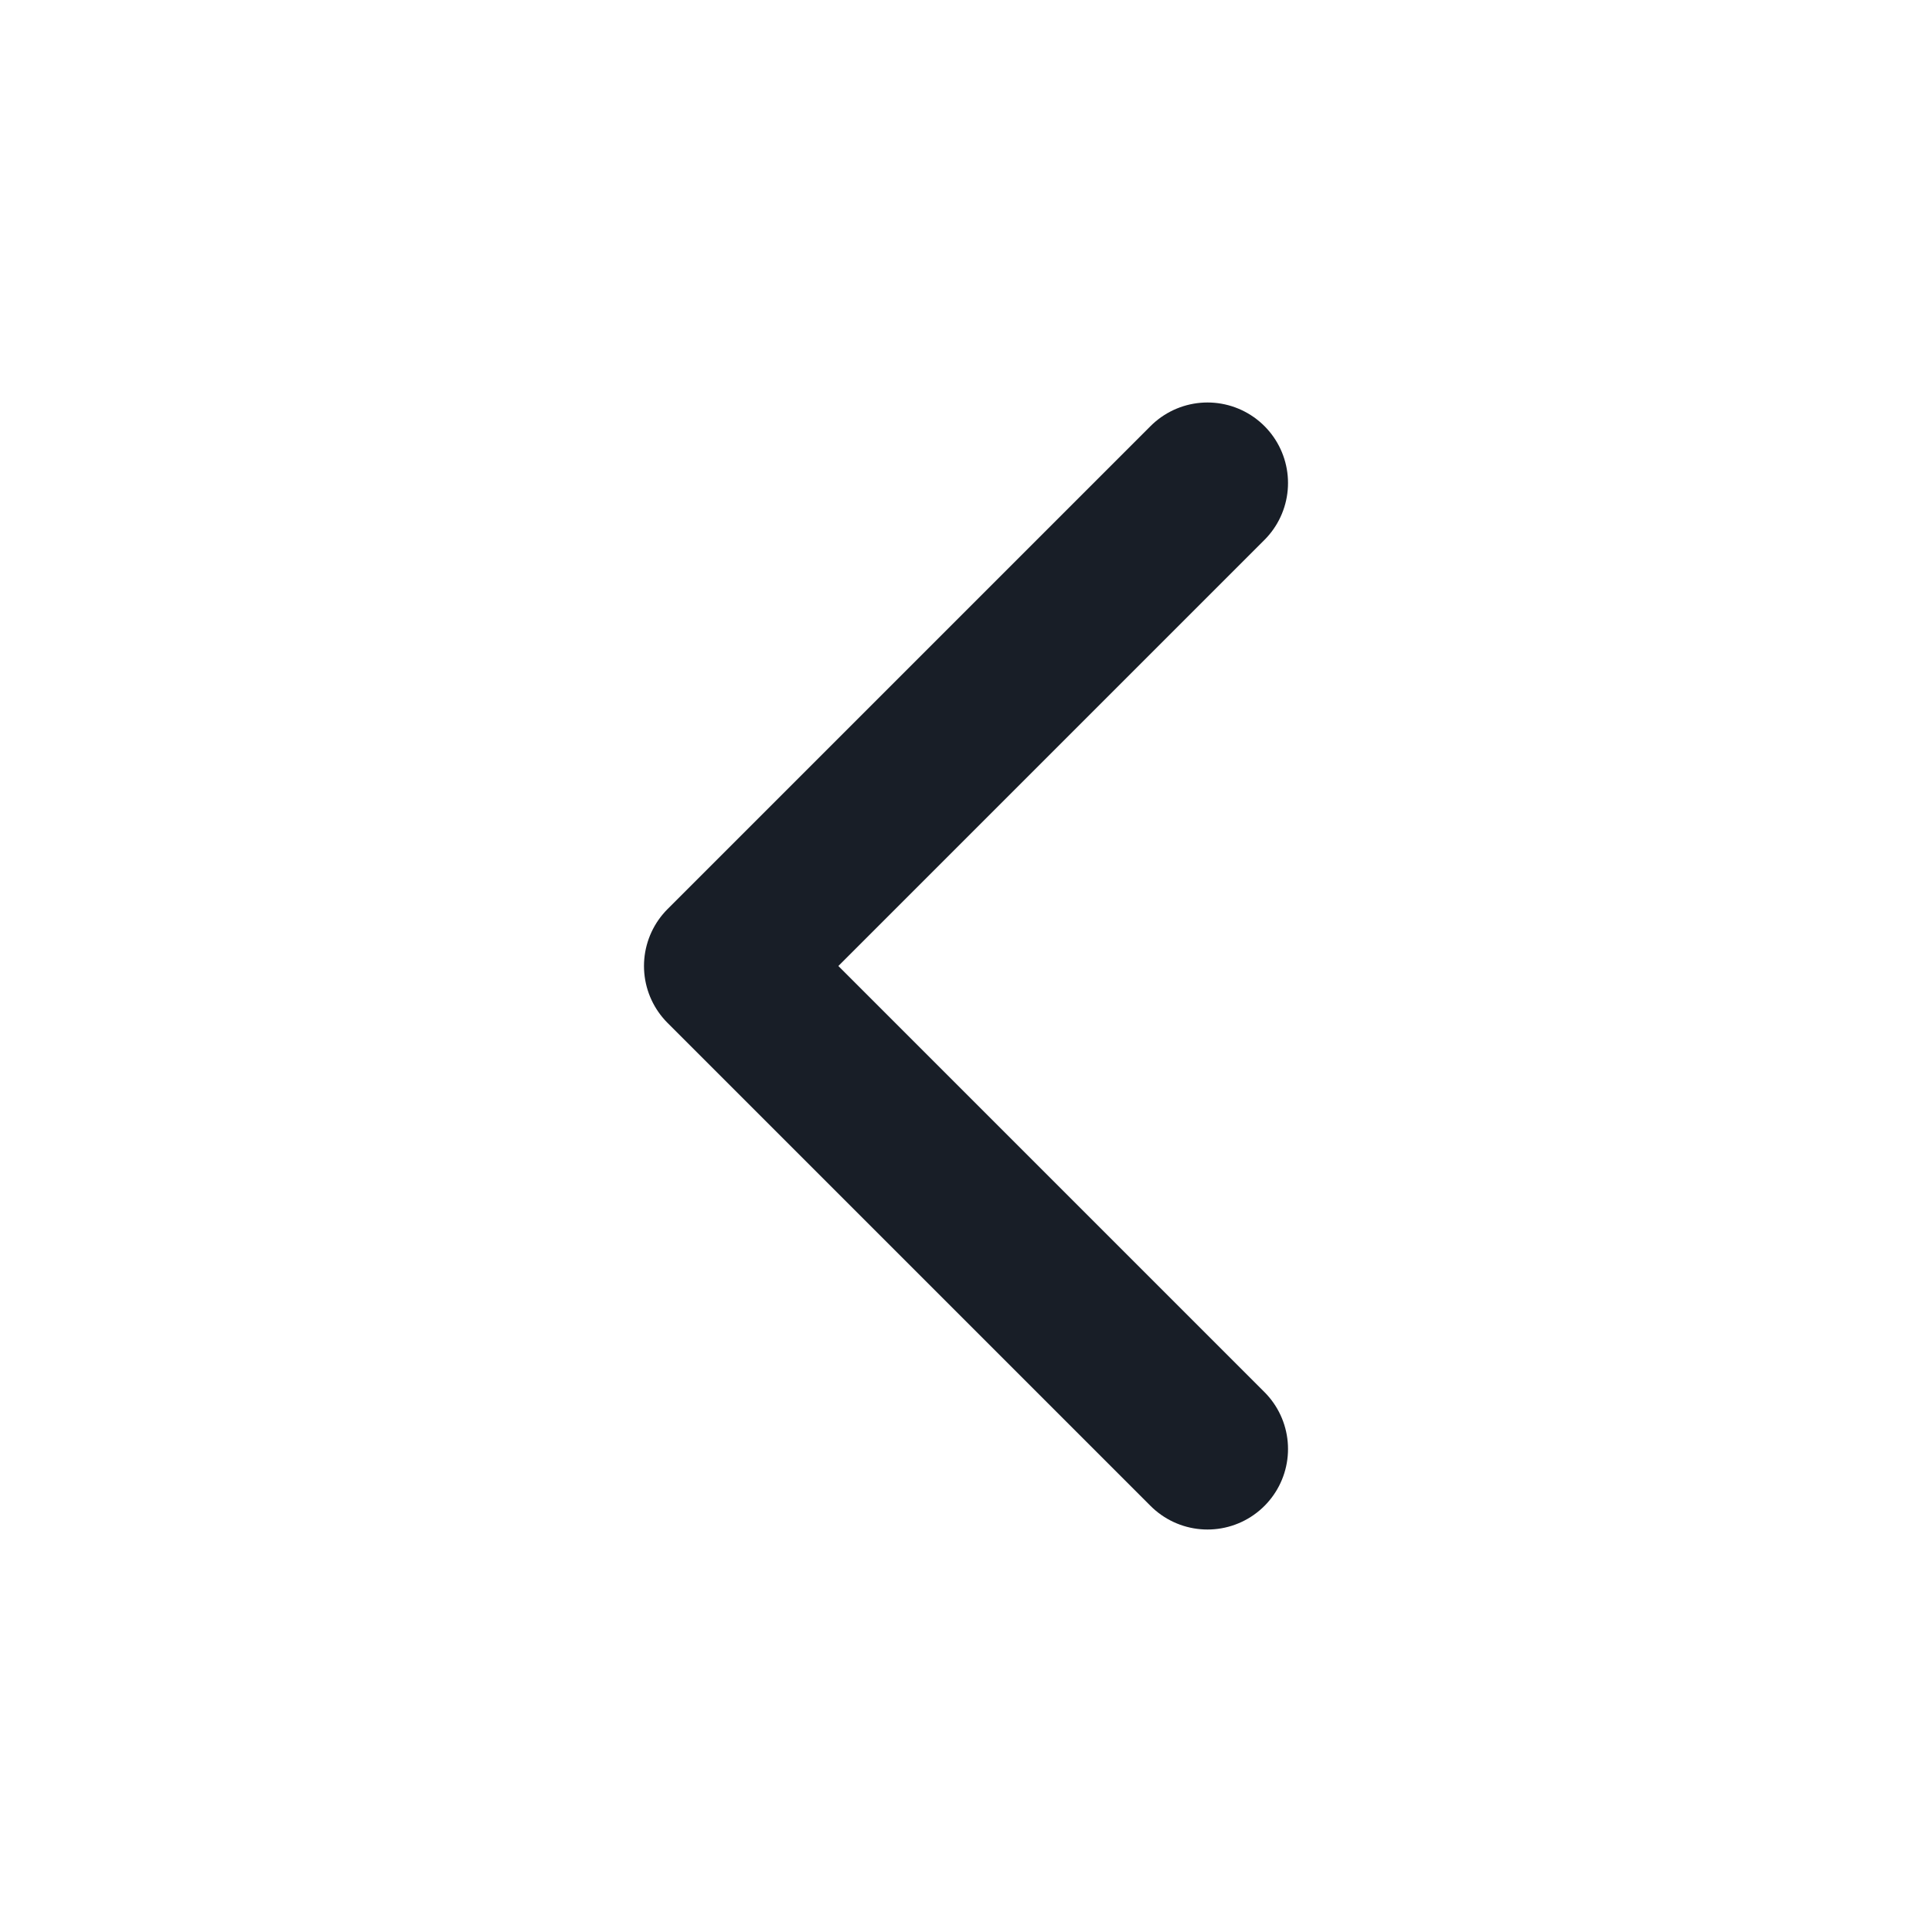
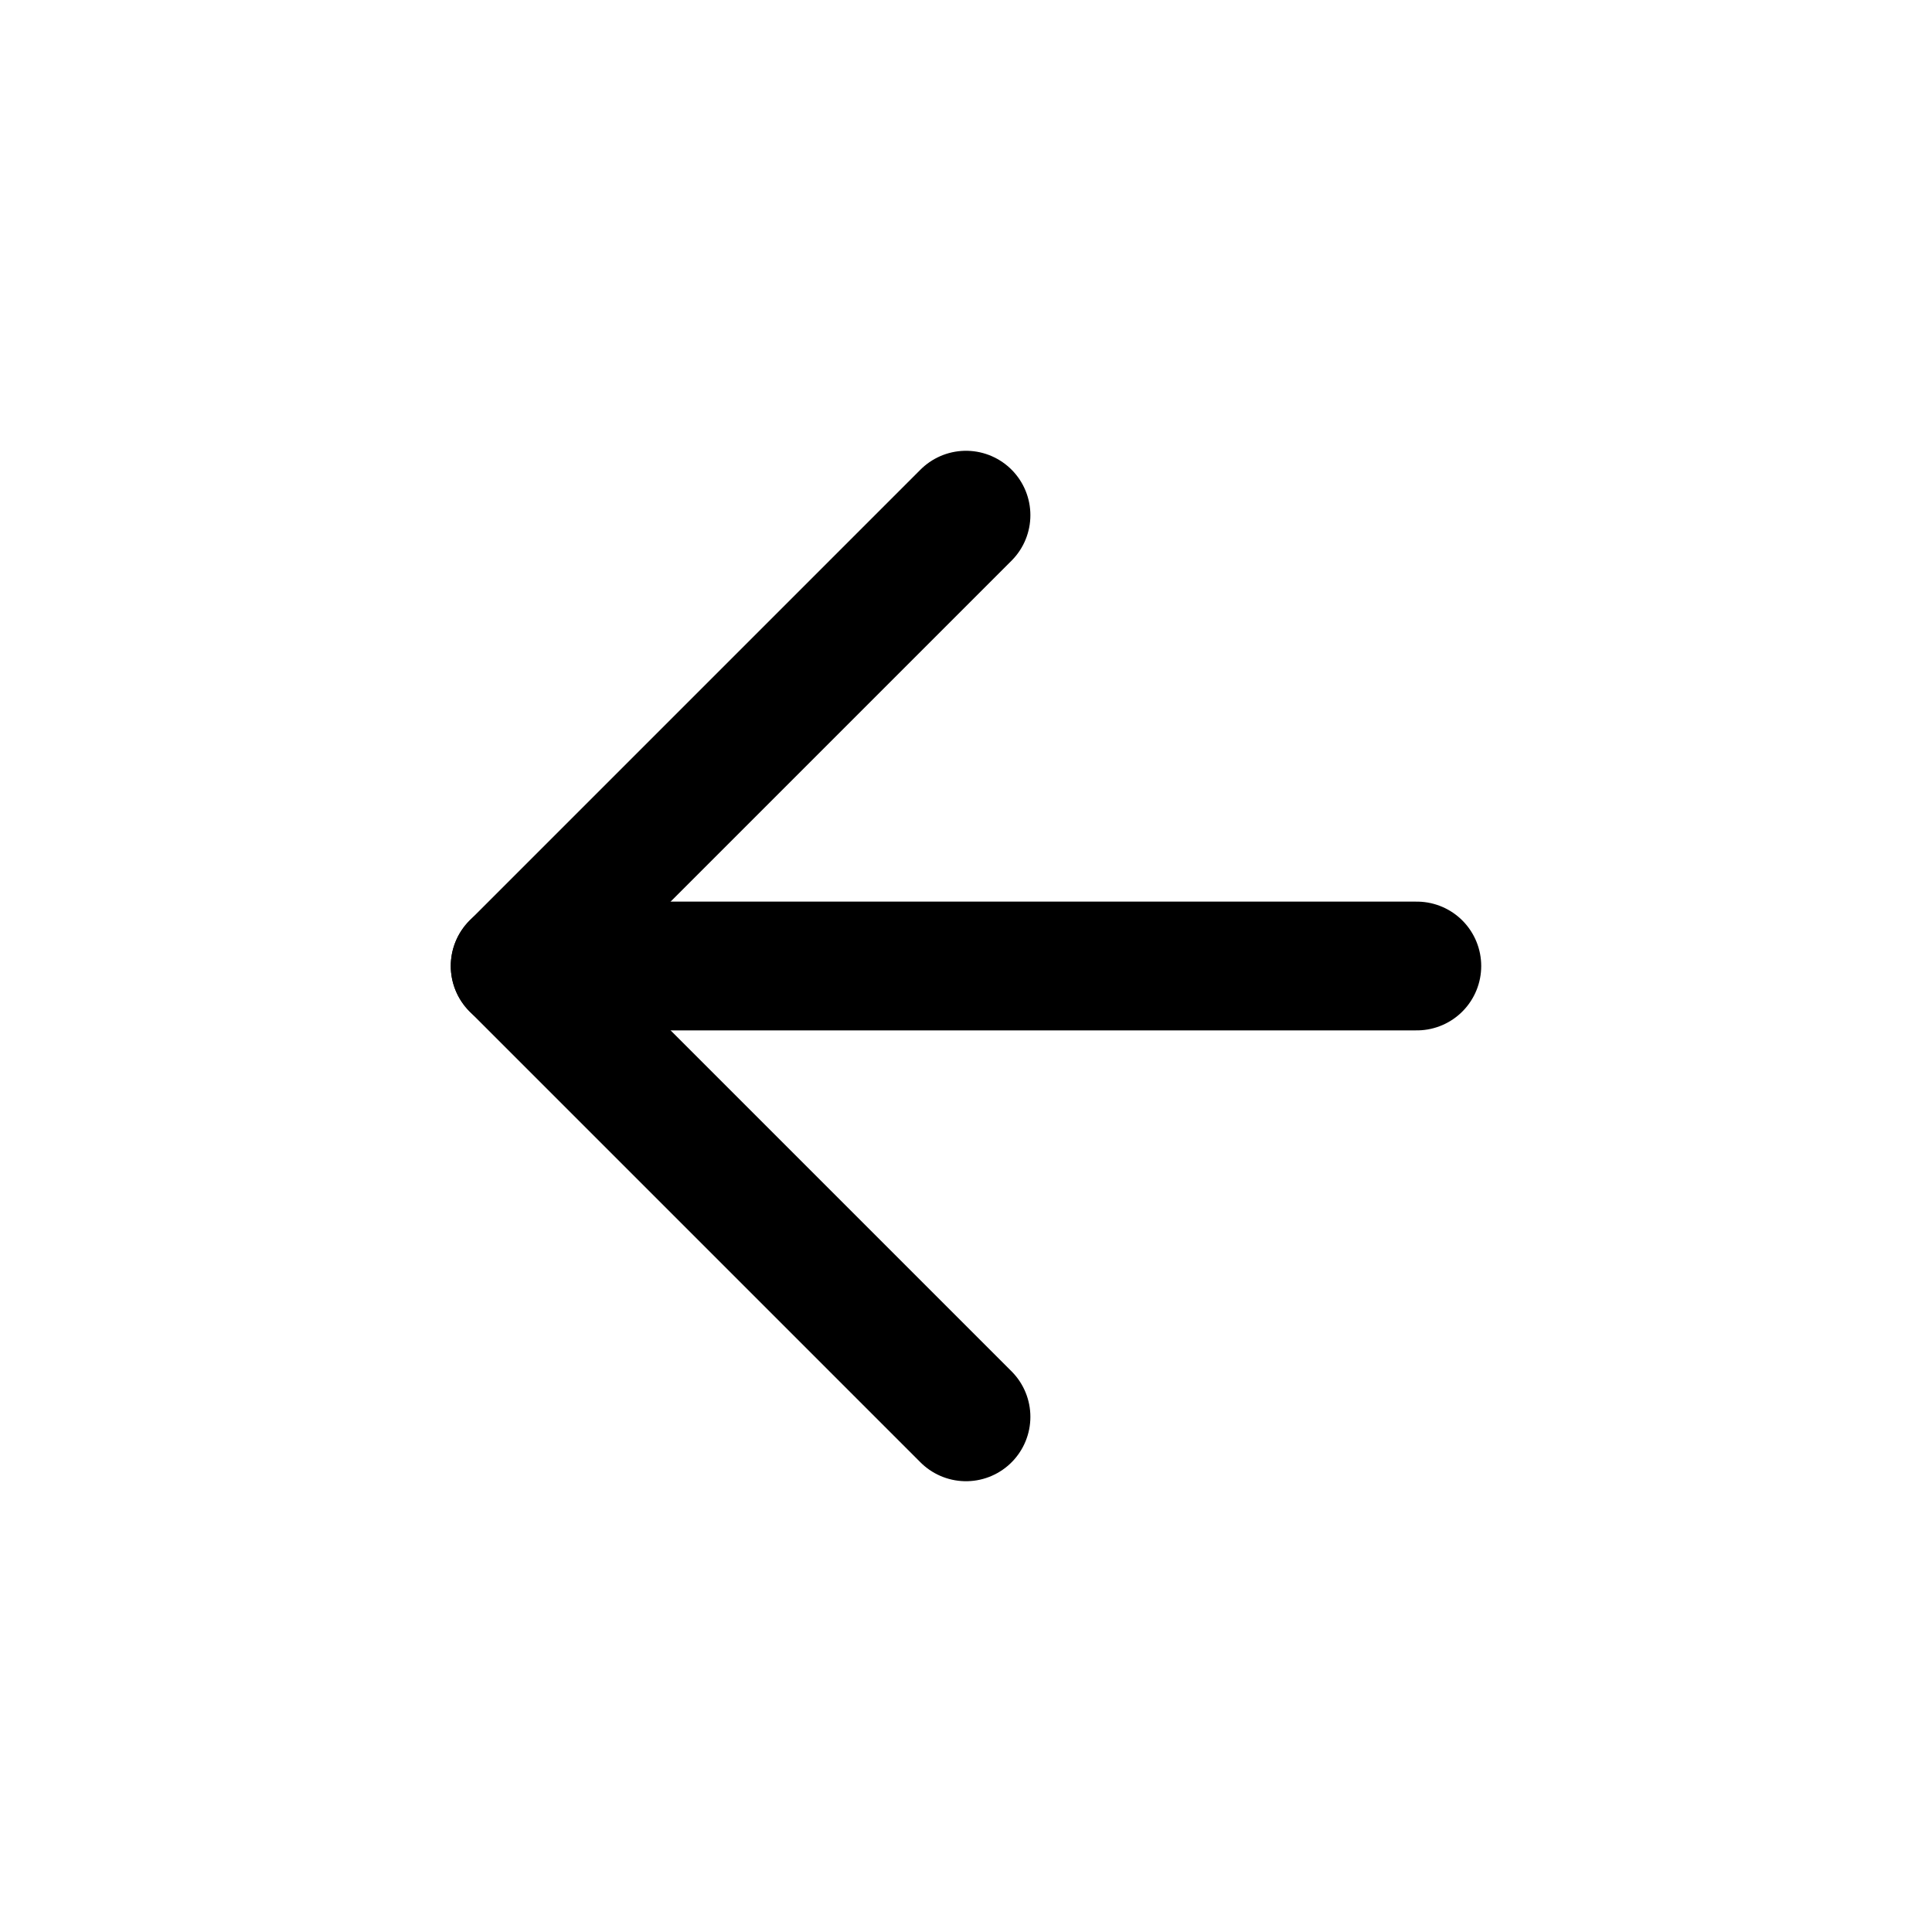
- <svg xmlns="http://www.w3.org/2000/svg" preserveAspectRatio="none" overflow="visible" style="display: block;" width="20" height="20" viewBox="0 0 20 20" fill="none">
-   <g id="Glyph">
-     <path id="Vector" d="M12.5 15L7.5 10L12.5 5" stroke="#181E27" stroke-width="1.667" stroke-linecap="round" stroke-linejoin="round" />
-   </g>
+ <svg xmlns="http://www.w3.org/2000/svg" width="20" height="20" viewBox="0 0 20 20" fill="none">
+   <path d="M10 14.667L5.333 10L10 5.333" stroke="black" stroke-width="1.333" stroke-linecap="round" stroke-linejoin="round" />
+   <path d="M14.667 10H5.333" stroke="black" stroke-width="1.333" stroke-linecap="round" stroke-linejoin="round" />
</svg>
